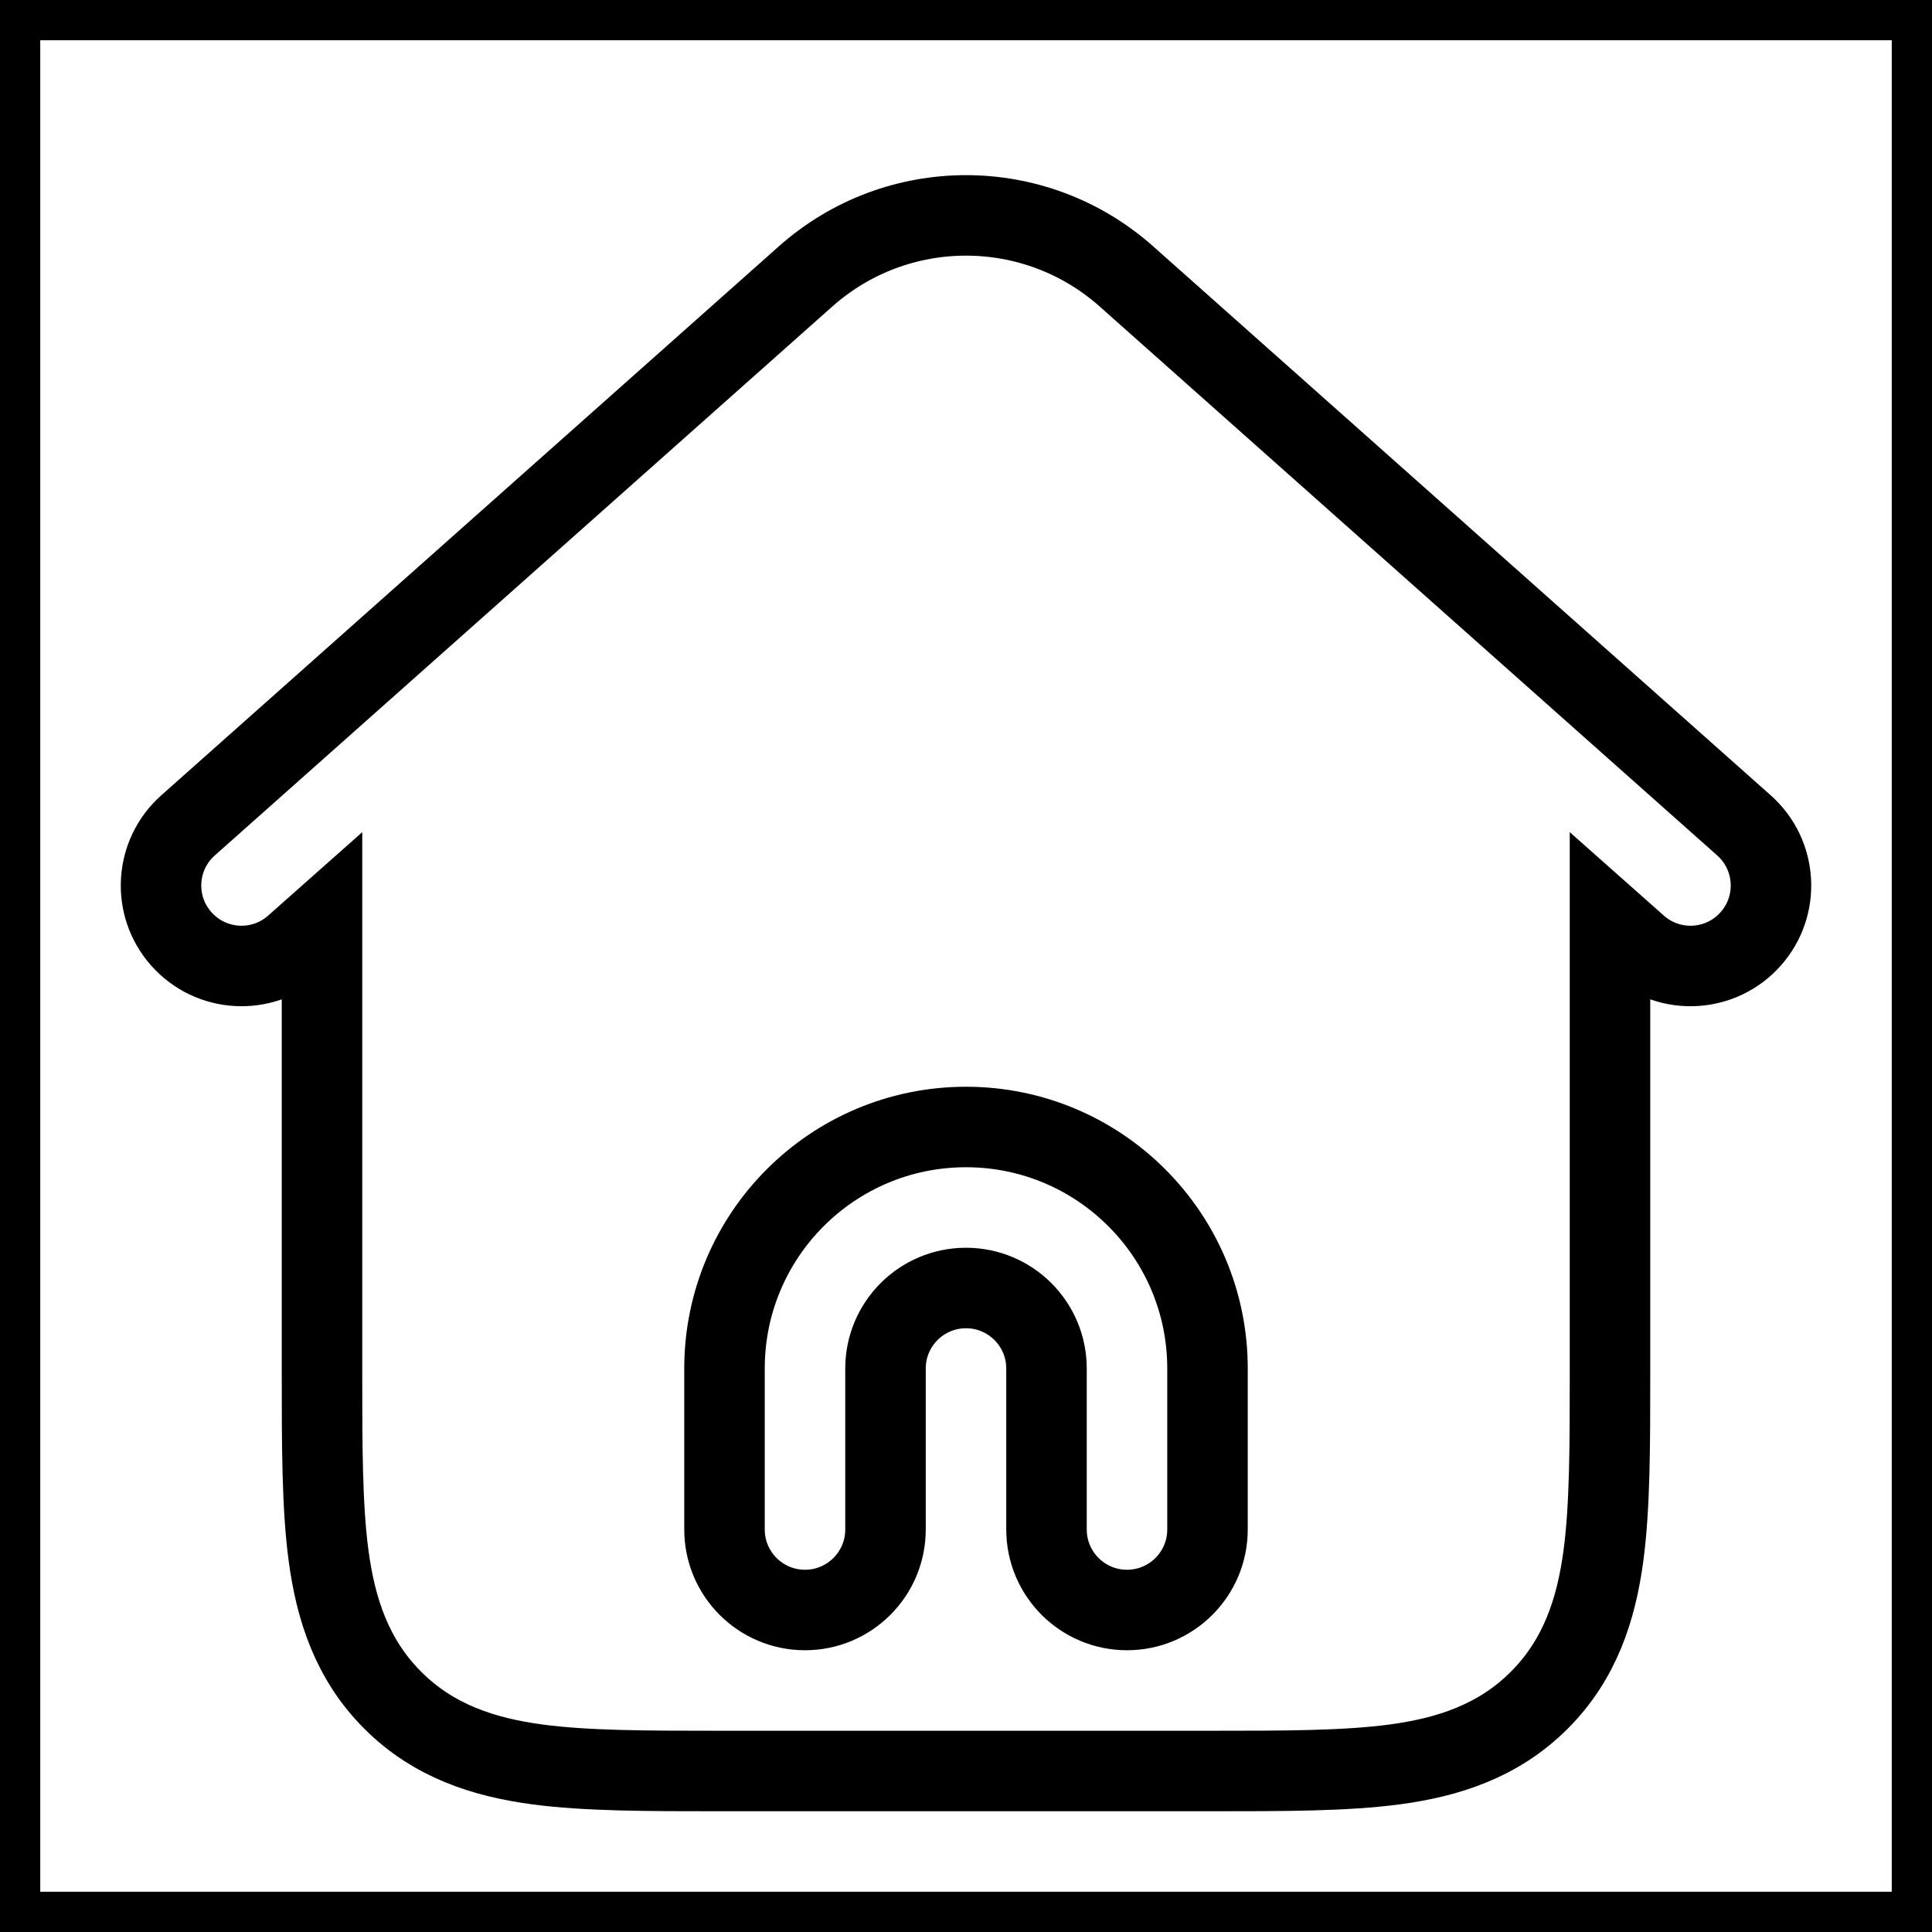
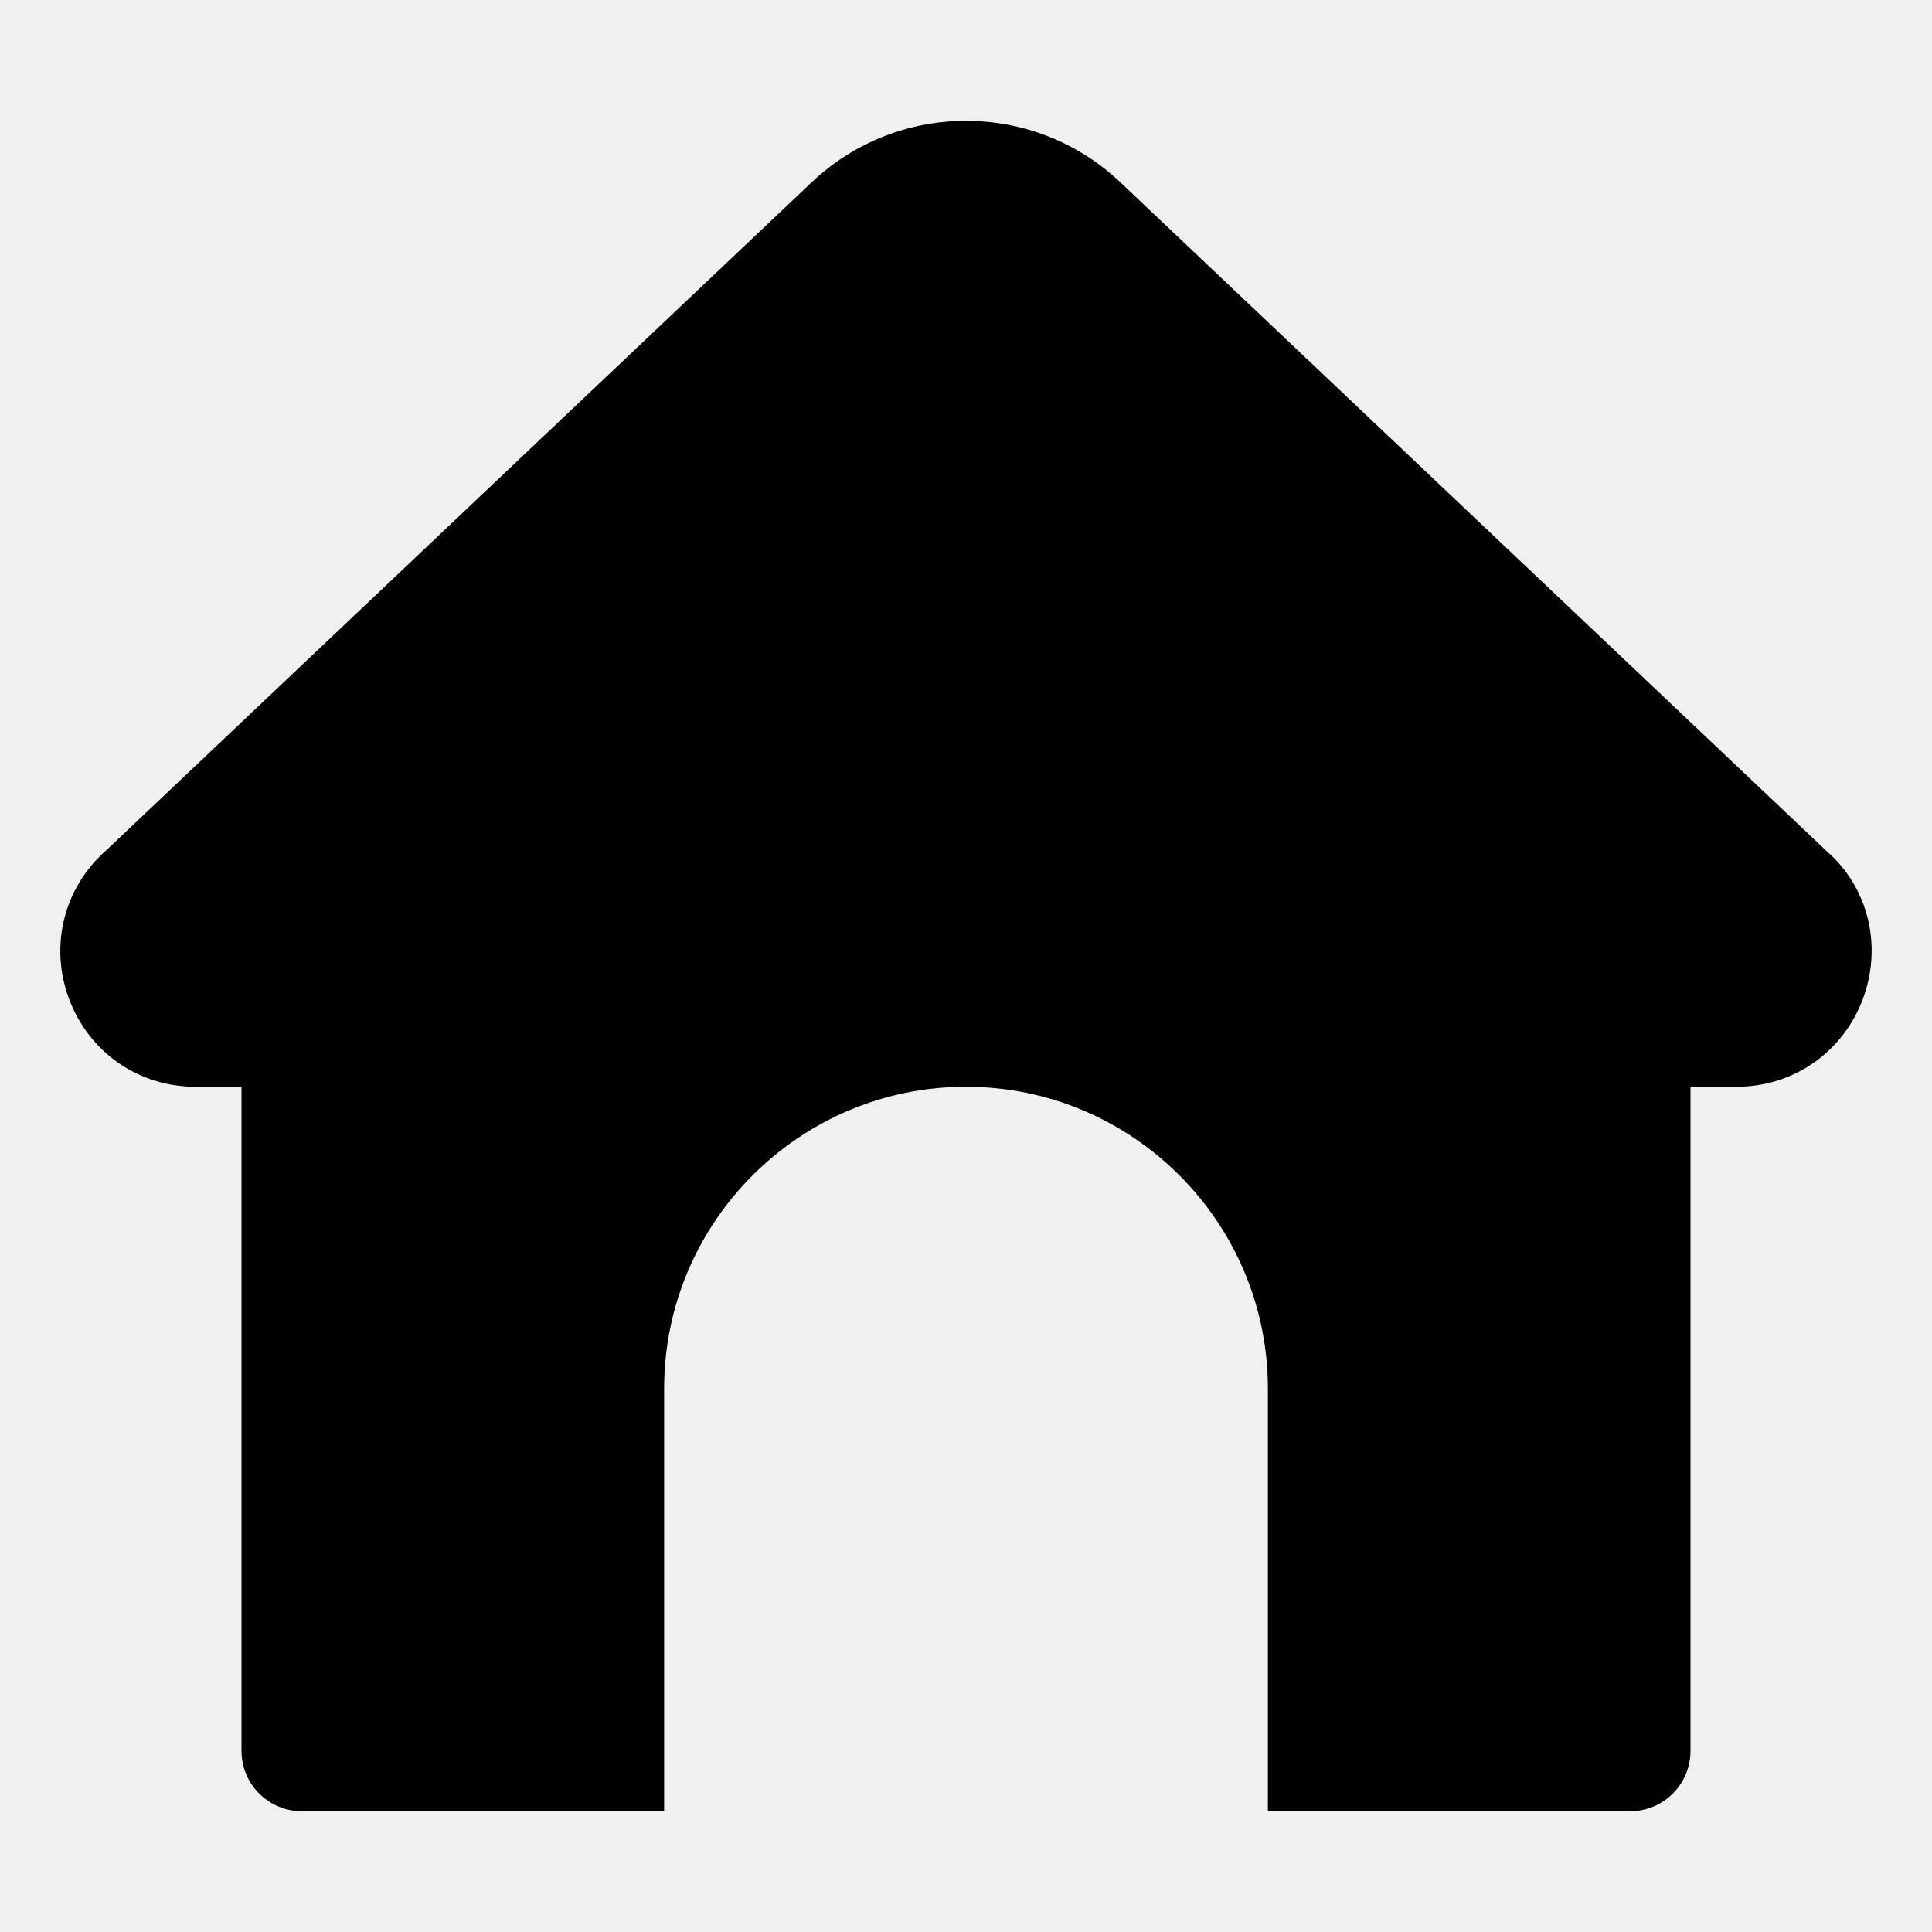
- <svg xmlns="http://www.w3.org/2000/svg" width="800px" height="800px" viewBox="0 0 24 24" fill="none" stroke="#000000">
+ <svg xmlns="http://www.w3.org/2000/svg" fill="#000000" width="214px" height="214px" viewBox="0 0 32 32" enable-background="new 0 0 32 32" id="Glyph" version="1.1" xml:space="preserve">
  <g id="SVGRepo_bgCarrier" stroke-width="0" />
  <g id="SVGRepo_tracerCarrier" stroke-linecap="round" stroke-linejoin="round" />
  <g id="SVGRepo_iconCarrier">
-     <rect width="24" height="24" fill="white" />
-     <path fill-rule="evenodd" clip-rule="evenodd" d="M13.993 3.434C12.856 2.423 11.144 2.423 10.007 3.434L2.336 10.253C1.923 10.62 1.886 11.252 2.253 11.664C2.62 12.077 3.252 12.114 3.664 11.747L4 11.449L4 17.066C4 17.952 4 18.716 4.082 19.328C4.17 19.983 4.369 20.612 4.879 21.121C5.388 21.631 6.017 21.83 6.672 21.918C7.284 22 8.048 22 8.934 22H15.066C15.952 22 16.716 22 17.328 21.918C17.983 21.83 18.612 21.631 19.121 21.121C19.631 20.612 19.83 19.983 19.918 19.328C20 18.716 20 17.952 20 17.066L20 11.449L20.336 11.747C20.748 12.114 21.381 12.077 21.747 11.664C22.114 11.252 22.077 10.62 21.664 10.253L13.993 3.434ZM12 16C11.448 16 11 16.448 11 17V19C11 19.552 10.552 20 10 20C9.448 20 9 19.552 9 19V17C9 15.343 10.343 14 12 14C13.657 14 15 15.343 15 17V19C15 19.552 14.552 20 14 20C13.448 20 13 19.552 13 19V17C13 16.448 12.552 16 12 16Z" fill="#ffffff" />
+     <path d="M30.854,16.548C30.523,17.43,29.703,18,28.764,18H28v11c0,0.552-0.448,1-1,1h-6v-7c0-2.757-2.243-5-5-5 s-5,2.243-5,5v7H5c-0.552,0-1-0.448-1-1V18H3.235c-0.939,0-1.759-0.569-2.09-1.451c-0.331-0.882-0.088-1.852,0.62-2.47L13.444,3.019 c1.434-1.357,3.679-1.357,5.112,0l11.707,11.086C30.941,14.696,31.185,15.666,30.854,16.548z" id="XMLID_219_" />
  </g>
</svg>
